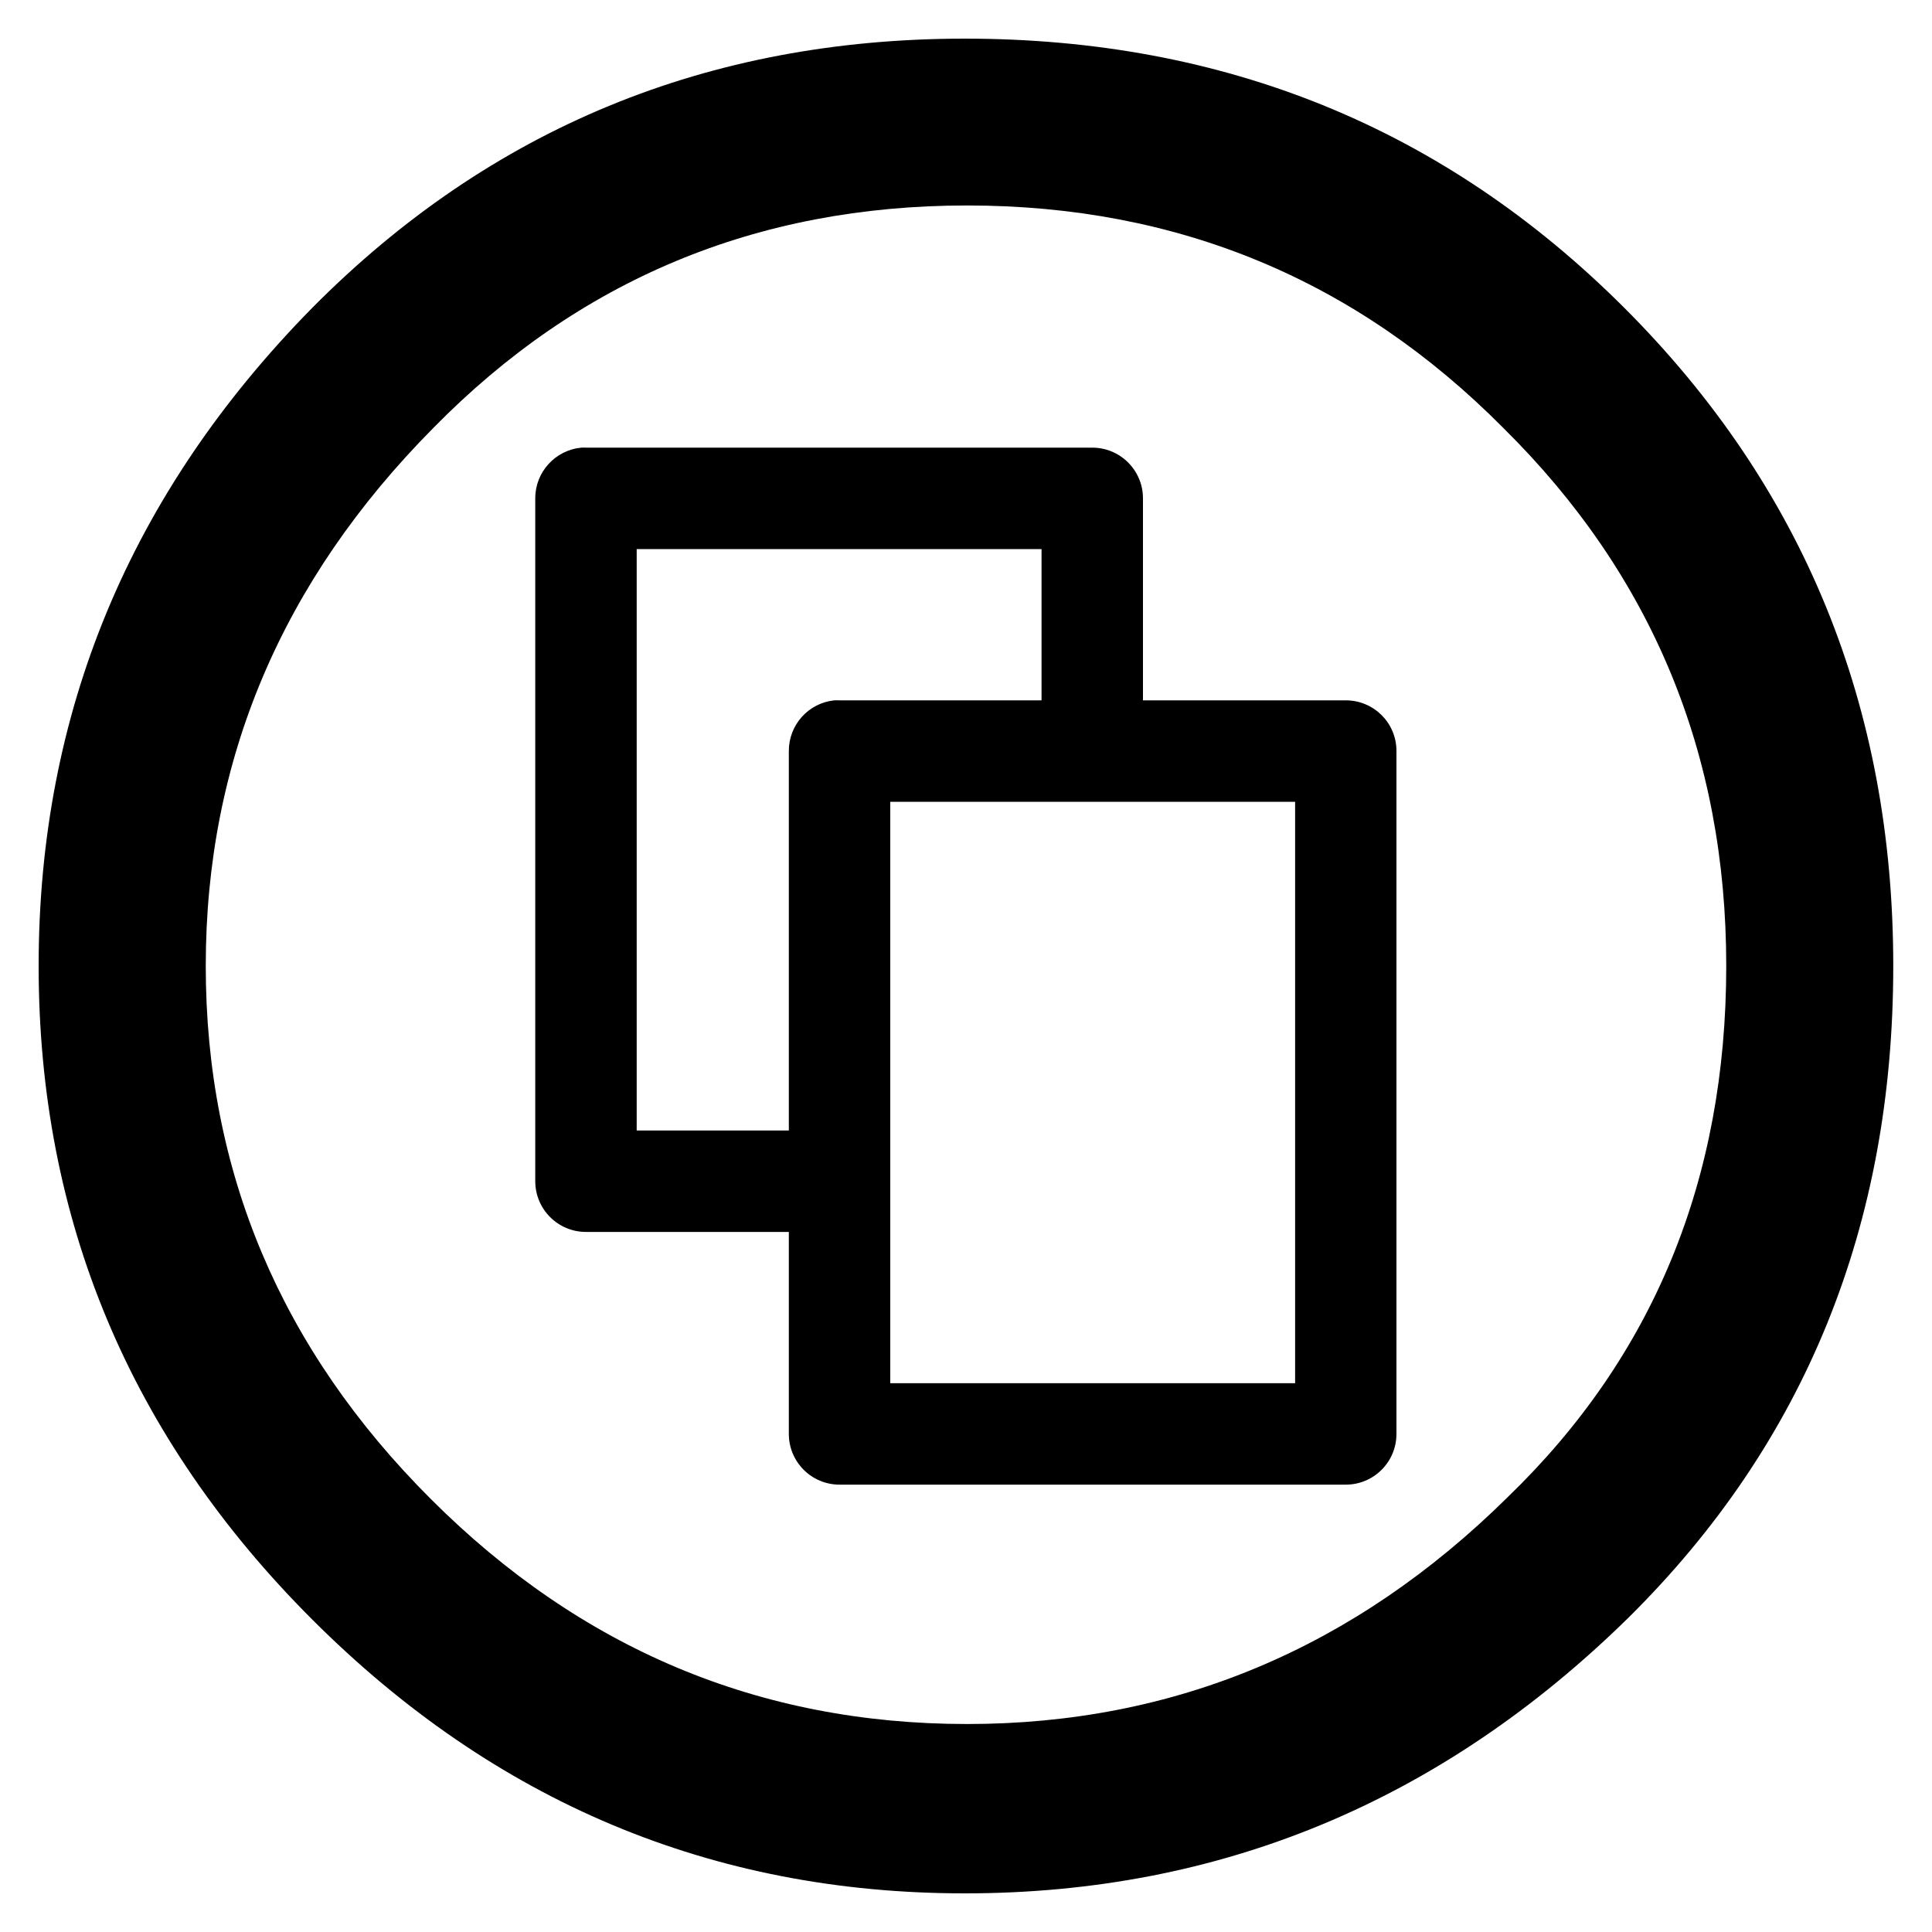
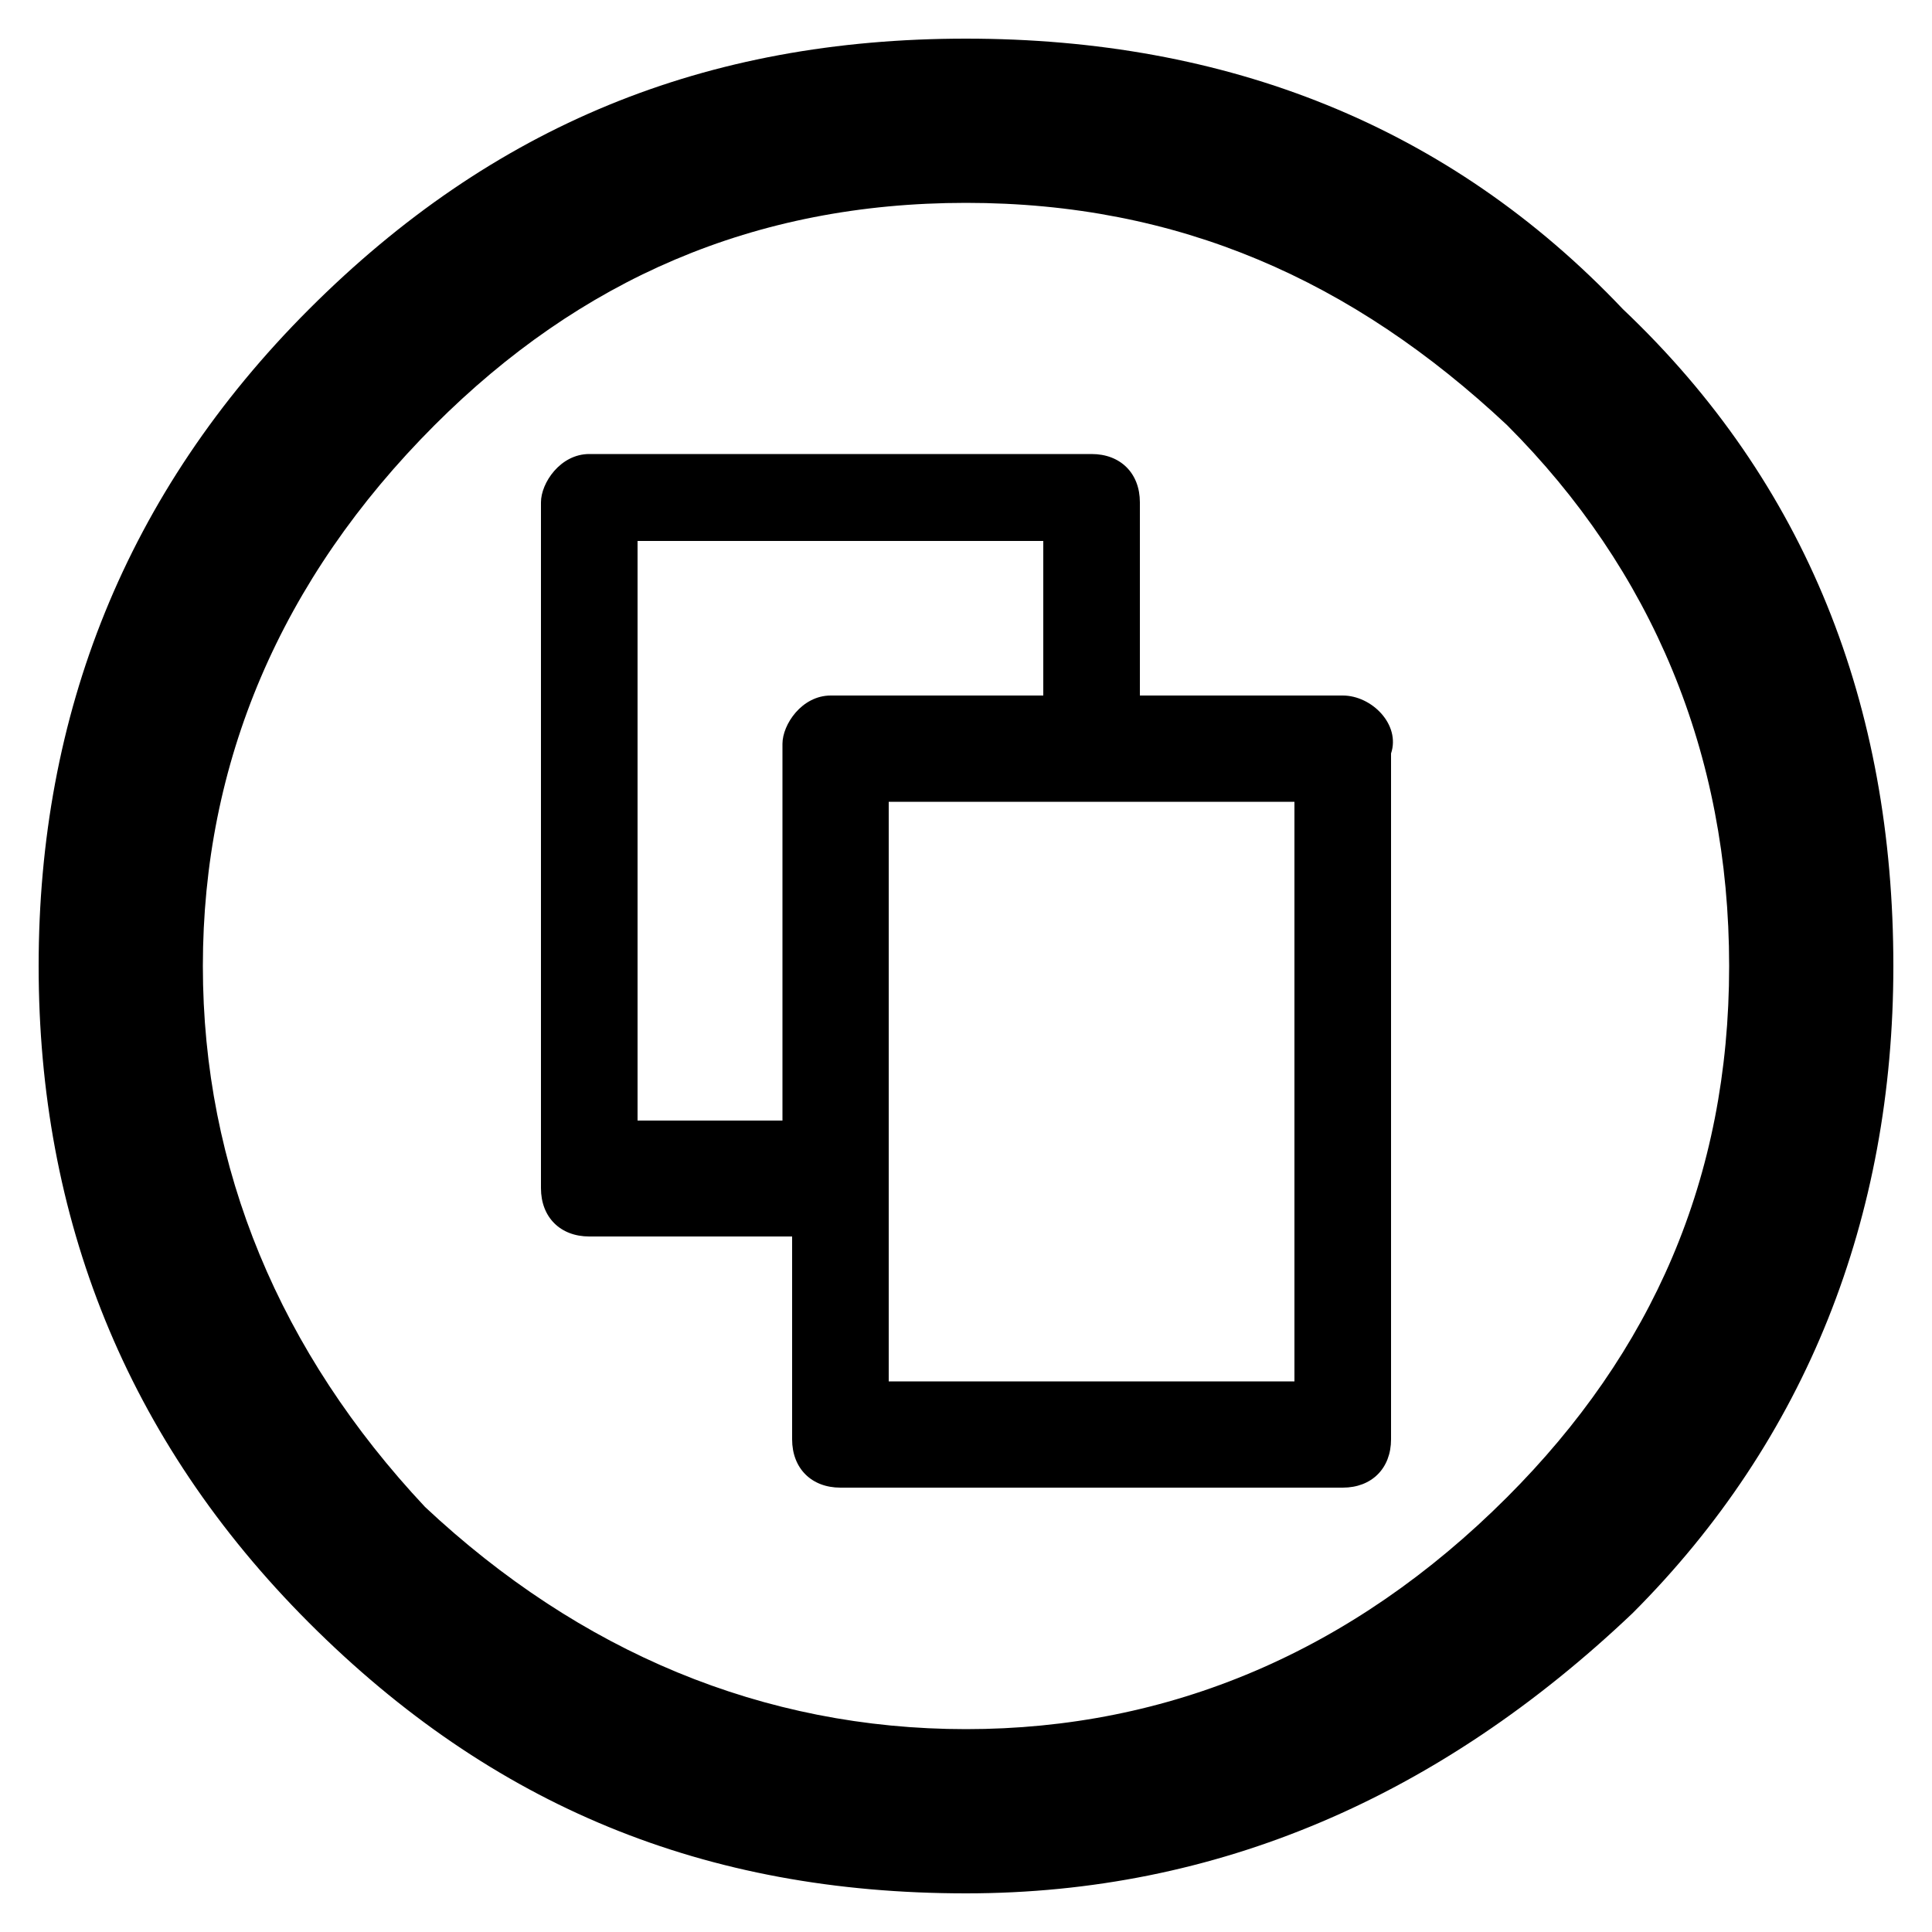
<svg xmlns="http://www.w3.org/2000/svg" version="1.1" id="Creative_Commons_Share" x="0px" y="0px" viewBox="0 0 20 20" enable-background="new 0 0 20 20" xml:space="preserve">
-   <g>
-     <path d="M9.987,0.4c-2.659,0-4.91,0.928-6.752,2.784   c-1.89,1.92-2.835,4.192-2.835,6.816c0,2.624,0.945,4.88,2.835,6.768   c1.89,1.888,4.141,2.832,6.752,2.832c2.643,0,4.935-0.952,6.873-2.856   c1.826-1.808,2.739-4.056,2.739-6.744c0-2.688-0.929-4.96-2.787-6.816   C14.954,1.328,12.679,0.4,9.987,0.4z M10.011,2.127   c2.179,0,4.029,0.768,5.552,2.304c1.538,1.52,2.307,3.375,2.307,5.568   c0,2.208-0.753,4.04-2.259,5.496c-1.586,1.568-3.453,2.352-5.6,2.352   c-2.147,0-3.997-0.776-5.55-2.328c-1.554-1.551-2.331-3.392-2.331-5.52   c0-2.128,0.785-3.984,2.355-5.568C5.991,2.896,7.833,2.127,10.011,2.127z" />
-     <path d="M13.932,7.25h-2.1V5.159c0-0.29-0.235-0.525-0.525-0.525H6.066   c-0.016-0.001-0.032-0.001-0.047,0C5.748,4.659,5.54,4.887,5.541,5.159v7.069   c0,0.29,0.235,0.525,0.525,0.525h2.1v2.091c0,0.29,0.235,0.525,0.525,0.525   h5.24c0.29,0,0.525-0.235,0.525-0.525V7.775   C14.457,7.485,14.222,7.25,13.932,7.25z M6.591,11.703V5.684h4.191v1.566H8.691   c-0.019-0.001-0.037-0.001-0.056,0C8.367,7.279,8.165,7.505,8.166,7.775v3.928   H6.591z M13.407,8.3v6.019H9.216V8.3H13.407z" />
-   </g>
+   <path d="M16.8,3.2C15,1.3,12.7,0.4,10,0.4c-2.7,0-4.9,0.9-6.8,2.8C1.3,5.1,0.4,7.4,0.4,10c0,2.6,0.9,4.9,2.8,6.8  c1.9,1.9,4.1,2.8,6.8,2.8c2.6,0,4.9-1,6.9-2.9c1.8-1.8,2.7-4.1,2.7-6.7C19.6,7.3,18.7,5,16.8,3.2z M15.6,15.5  c-1.6,1.6-3.5,2.4-5.6,2.4c-2.1,0-4-0.8-5.6-2.3C2.9,14,2.1,12.1,2.1,10c0-2.1,0.8-4,2.4-5.6C6,2.9,7.8,2.1,10,2.1  c2.2,0,4,0.8,5.6,2.3c1.5,1.5,2.3,3.4,2.3,5.6C17.9,12.2,17.1,14,15.6,15.5z M13.9,7.2h-2.1V5.2c0-0.3-0.2-0.5-0.5-0.5H6.1  c0,0,0,0,0,0c-0.3,0-0.5,0.3-0.5,0.5v7.1c0,0.3,0.2,0.5,0.5,0.5h2.1v2.1c0,0.3,0.2,0.5,0.5,0.5h5.2c0.3,0,0.5-0.2,0.5-0.5V7.8  C14.5,7.5,14.2,7.2,13.9,7.2z M8.6,7.2c-0.3,0-0.5,0.3-0.5,0.5v3.9H6.6v-6h4.2v1.6H8.6C8.7,7.2,8.7,7.2,8.6,7.2z M13.4,14.3H9.2v-6  h4.2V14.3z" />
</svg>
